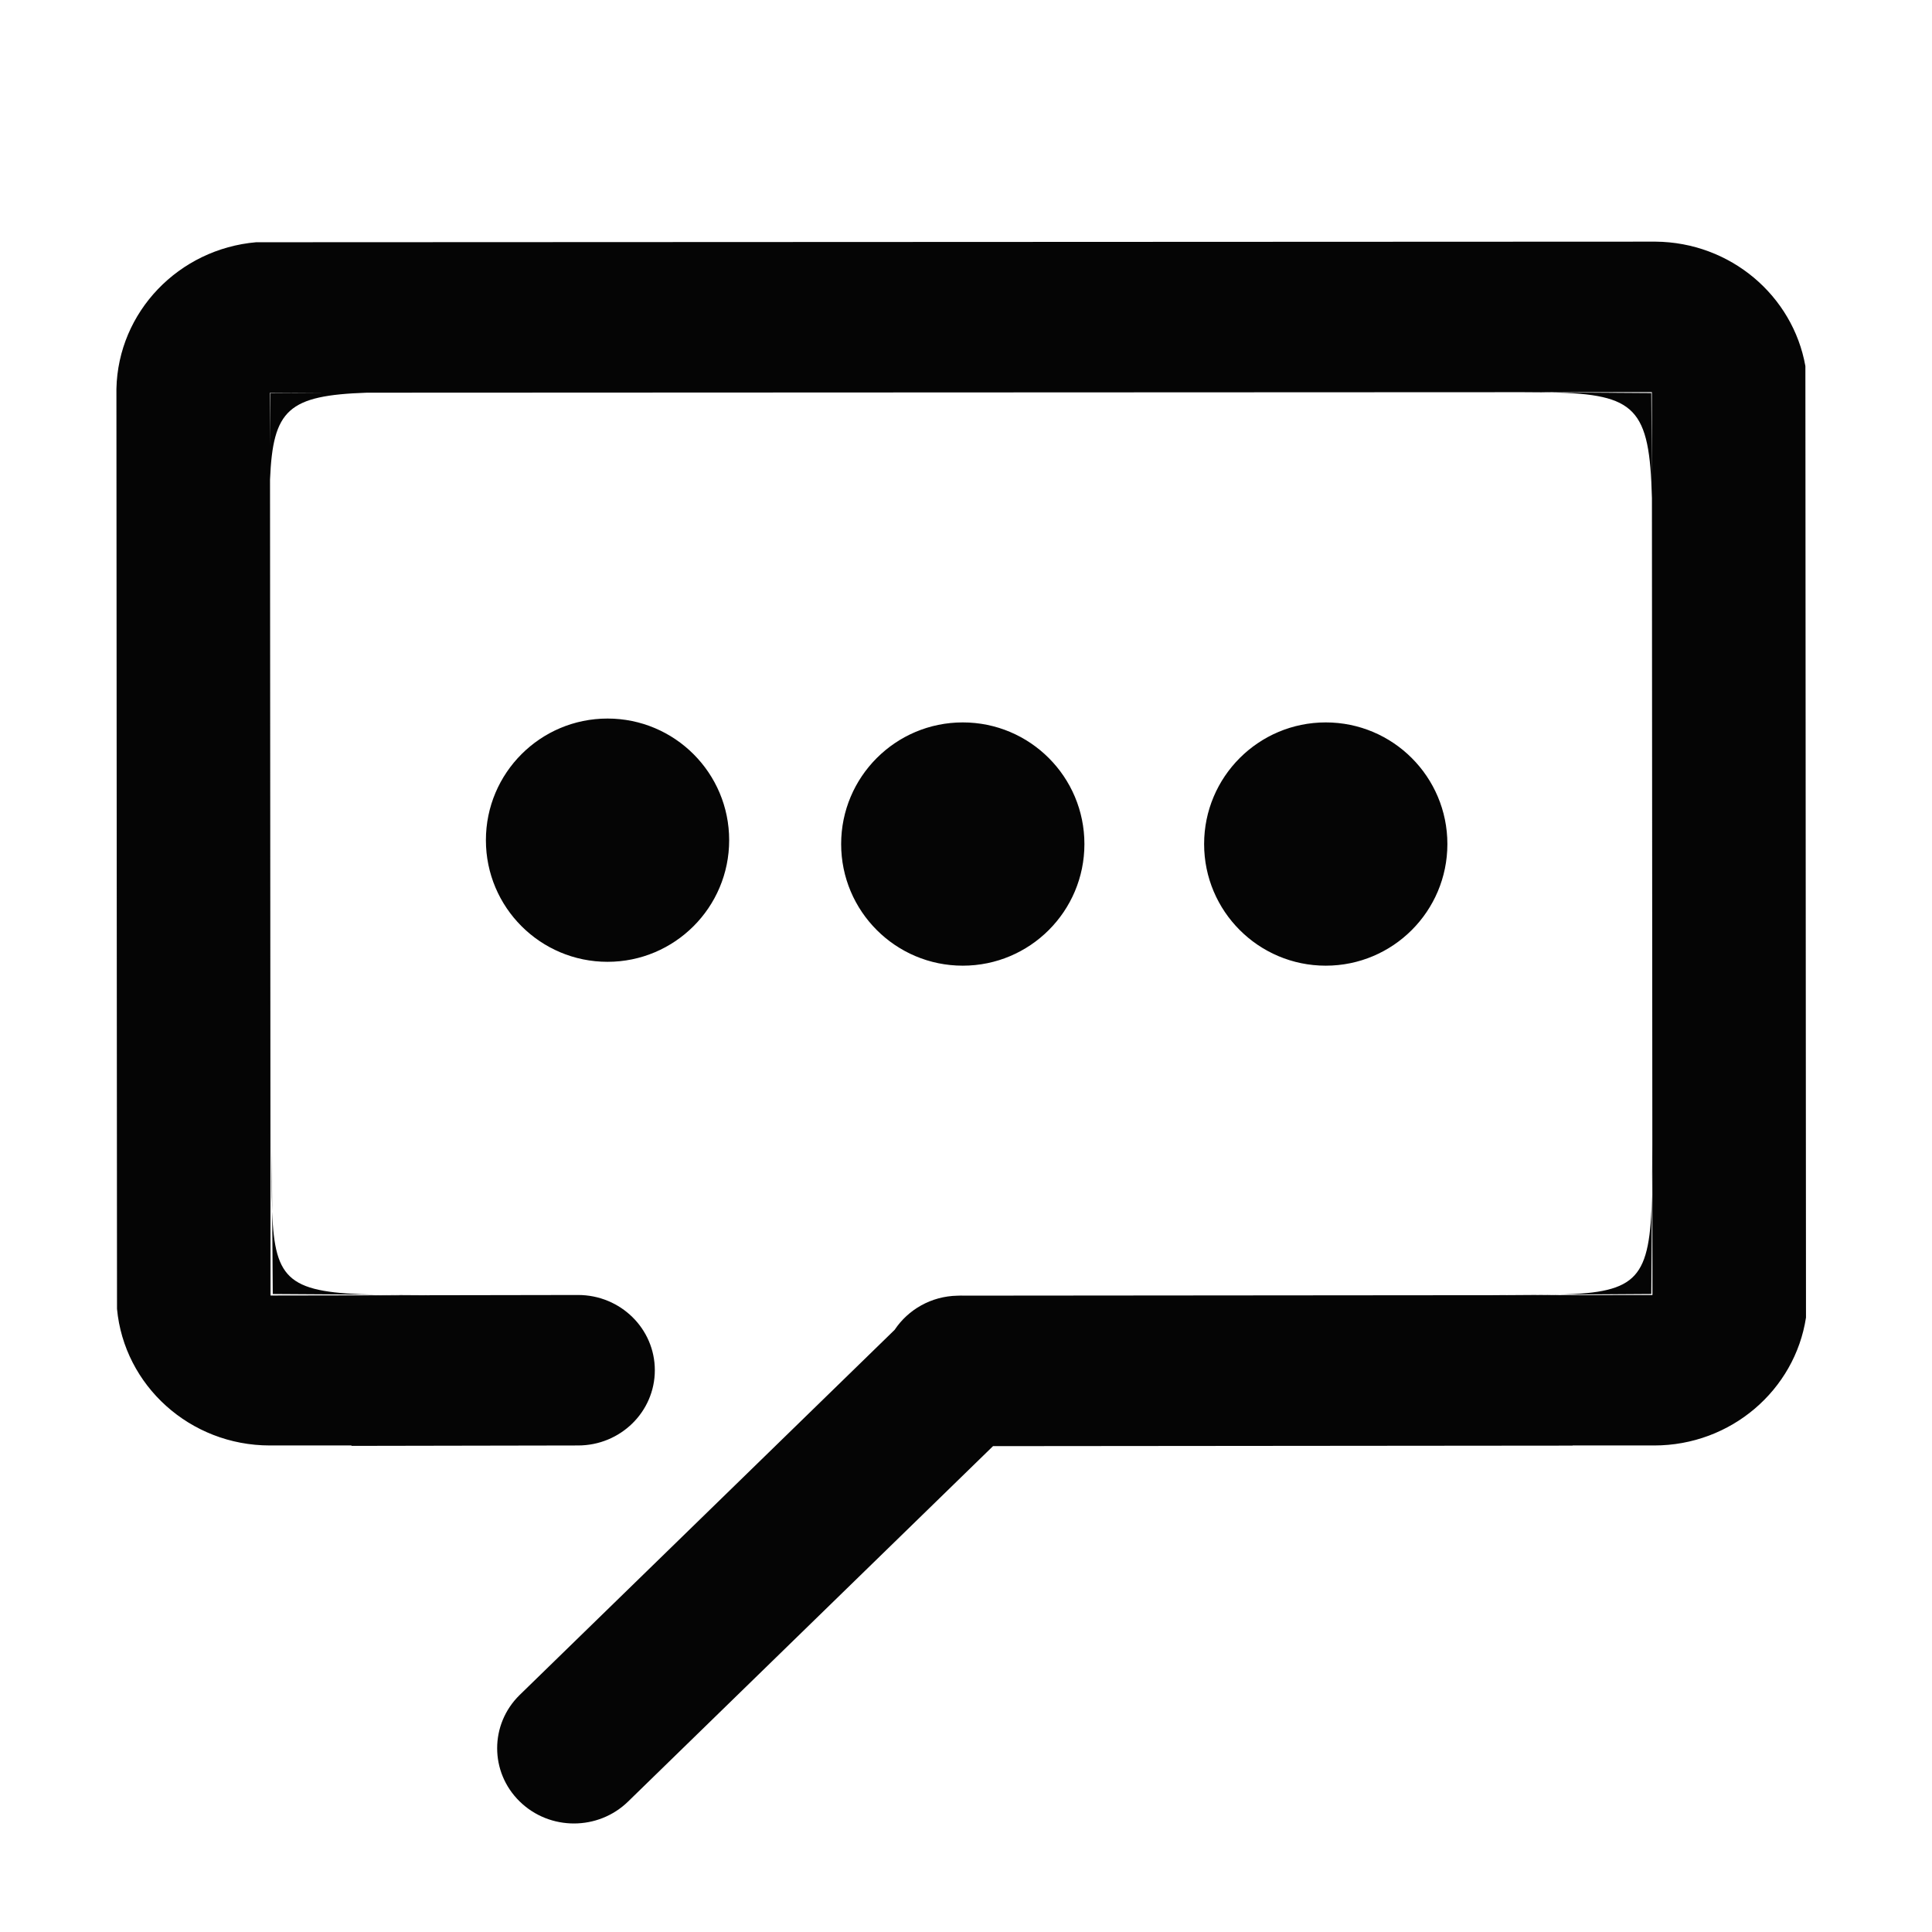
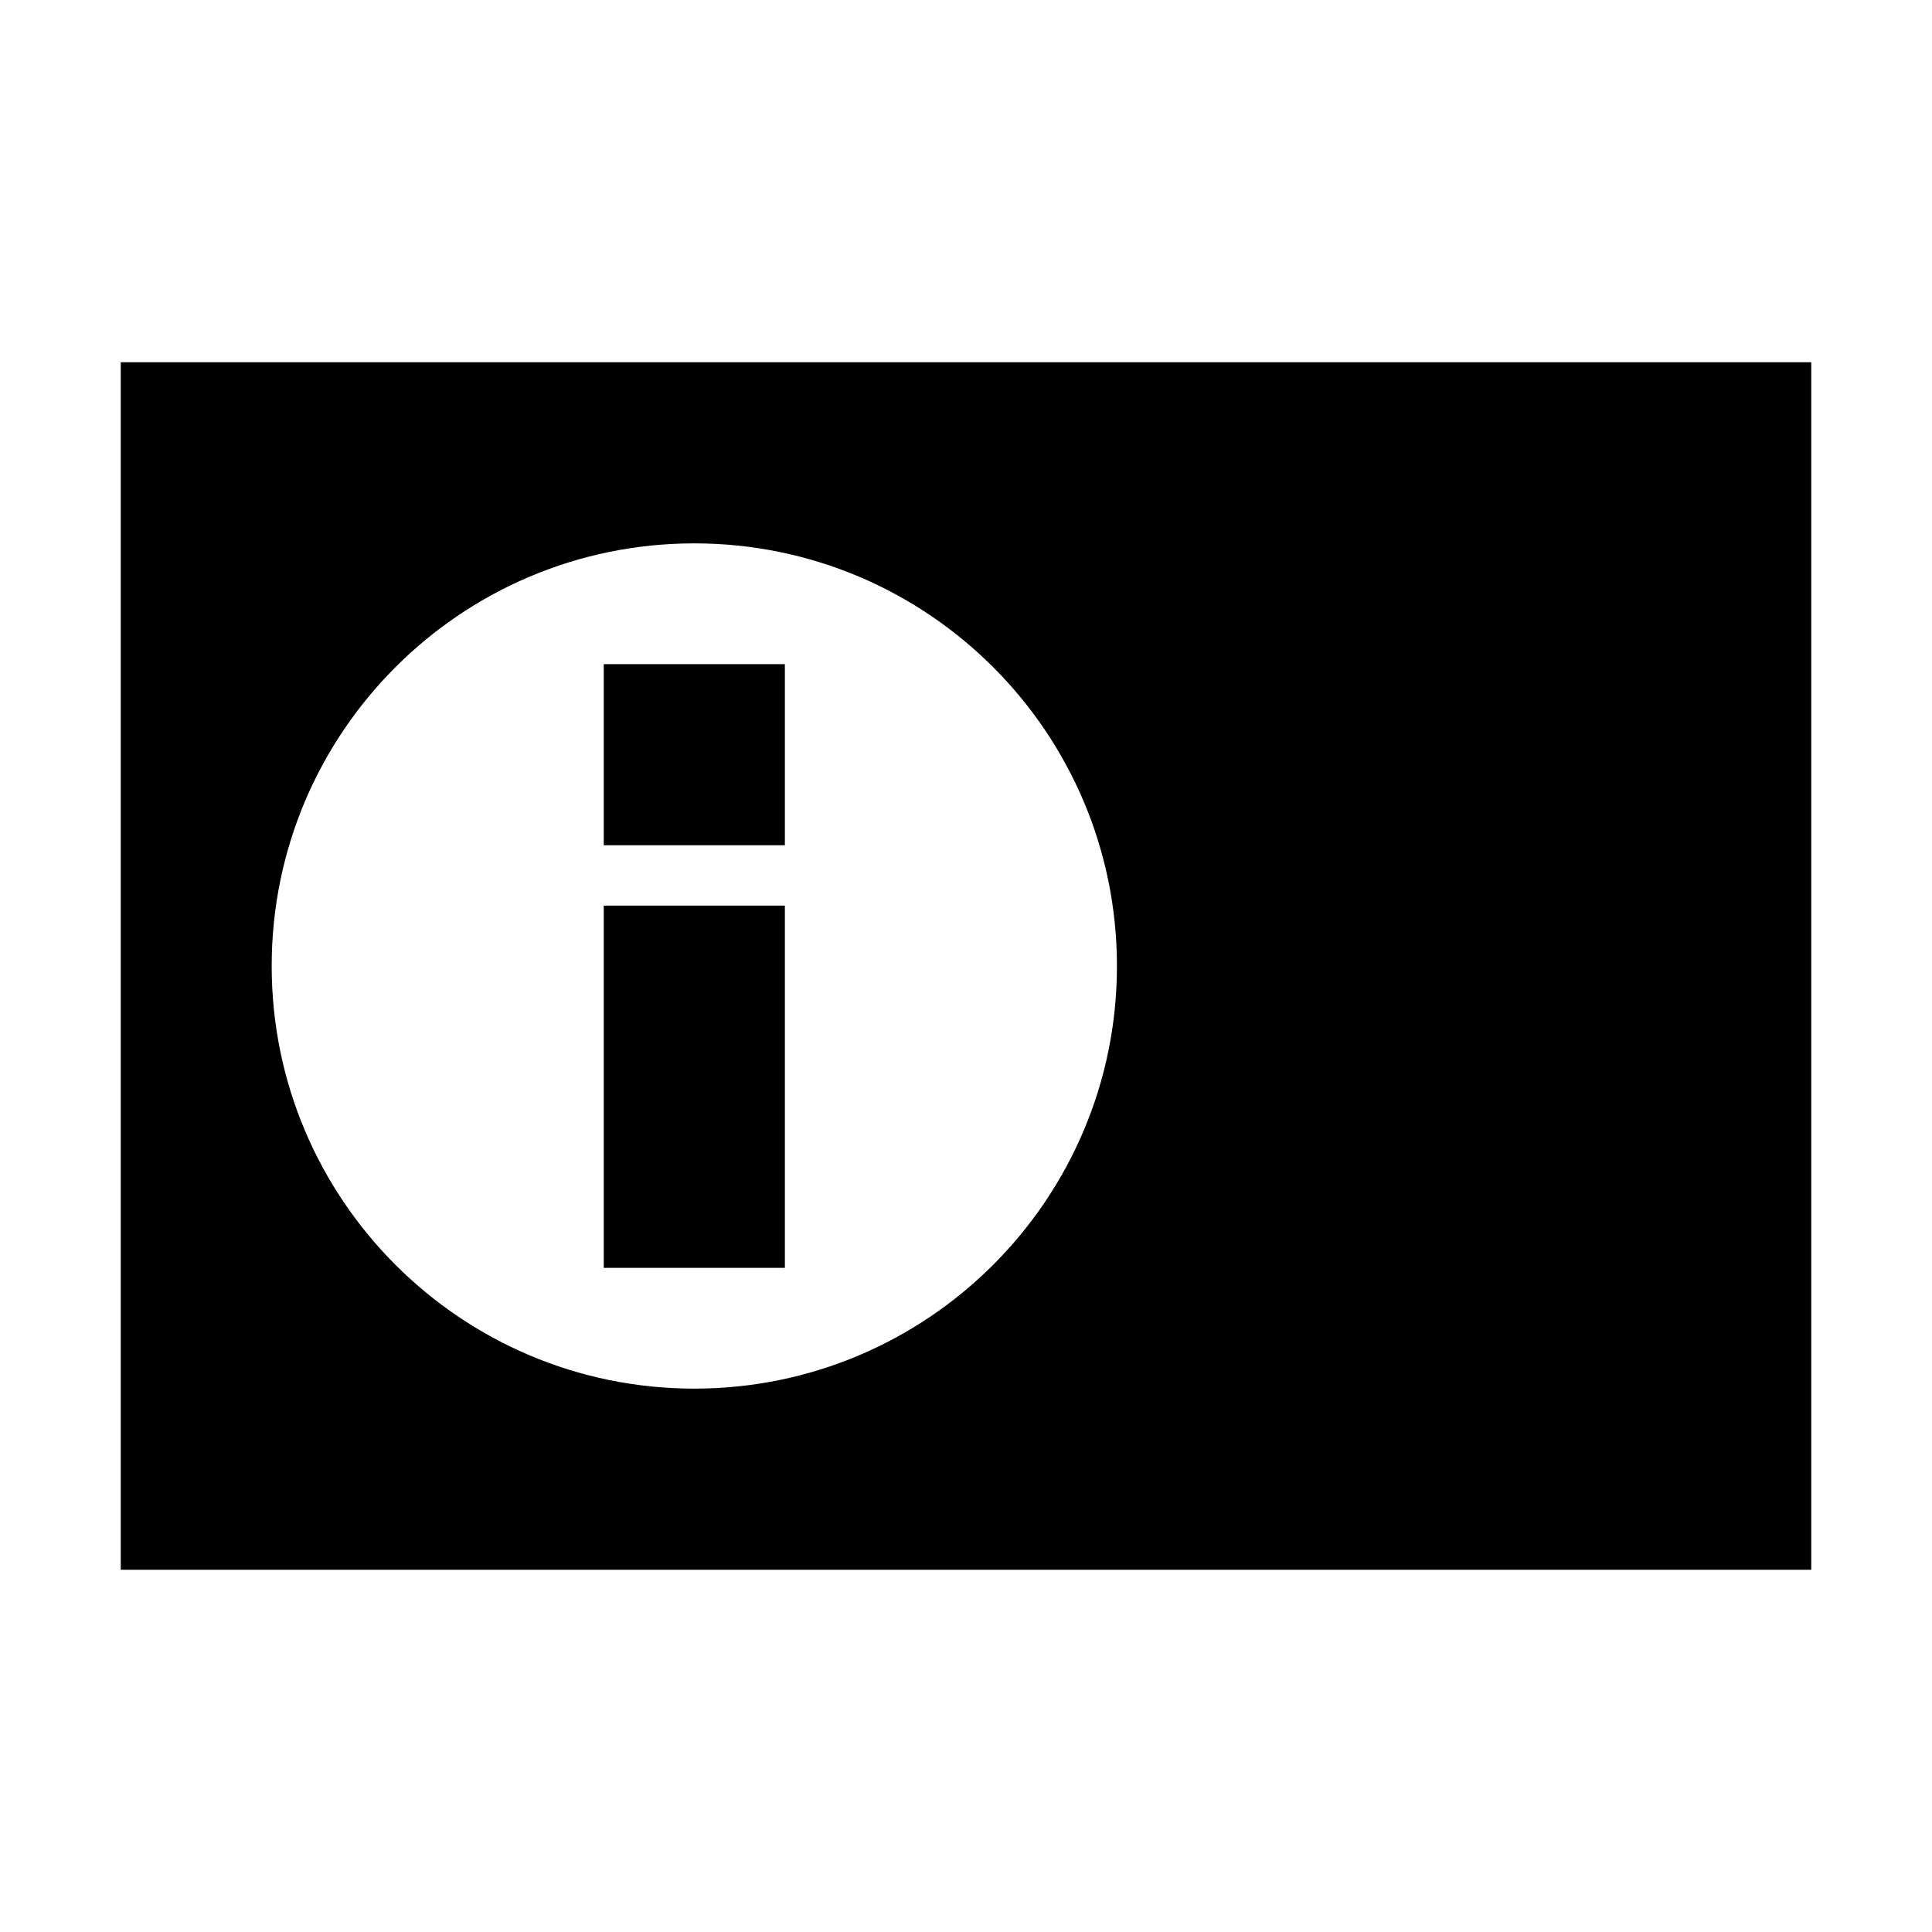
- <svg xmlns="http://www.w3.org/2000/svg" class="icon" style="width: 1em;height: 1em;vertical-align: middle;fill: currentColor;overflow: hidden;" viewBox="0 0 1024 1024" version="1.1" p-id="5029">
-   <path d="M322.005 380.846c-35.605 0-64.468 28.863-64.468 64.468s28.863 64.468 64.468 64.468 64.468-28.863 64.468-64.468S357.61 380.846 322.005 380.846zM956.892 194.038c-6.626-37.278-39.629-65.643-79.473-65.961l-741.684 0.319c-40.948 3.572-73.153 36.845-74.031 77.716l0.312 487.587c3.778 40.609 38.606 72.428 81.026 72.428l43.234 0 0 0.218 120.105-0.218c22.491 0 40.691-17.856 40.691-39.878 0-22.024-18.2-39.88-40.691-39.88l-162.988 0.278-0.275-432.457c1.556-37.186 9.631-44.609 51.381-46.062l612.694-0.263 15.441 0.104c-1.927-0.047-3.928-0.082-5.997-0.107l58.884-0.026 0.031 48.205-0.336-47.718-52.583-0.354c44.201 1.075 51.726 8.261 52.923 56.062l0.27 422.373-364.678 0.313c-1.236-0.046-2.473-0.04-3.708 0.024-13.929 0.272-26.137 7.407-33.261 18.096L275.423 898.384c-15.894 15.577-15.894 40.851 0 56.411 15.896 15.578 41.647 15.578 57.541 0l193.36-188.313 307.186-0.278 0-0.076 43.234 0c40.795 0 74.58-29.426 80.47-67.798L956.892 194.038zM143.299 208.324l-0.194 27.618-0.017-27.792 28.162-0.012L143.299 208.324zM574.762 447.361c0-35.605-28.863-64.468-64.468-64.468s-64.468 28.863-64.468 64.468 28.863 64.468 64.468 64.468S574.762 482.966 574.762 447.361zM875.586 633.061c0.173-7.665 0.186-16.425 0.186-26.45L875.586 633.061zM144.264 642.163l0.307 43.68 54.664 0.351C153.539 685.259 145.597 679.339 144.264 642.163zM199.236 686.193c7.95 0.163 17.032 0.176 27.432 0.176L199.236 686.193zM144.264 642.163l-0.25-35.552C144.014 620.859 143.92 632.551 144.264 642.163zM794.391 686.369c12.791 0 23.565 0.042 32.652-0.213L794.391 686.369zM875.586 633.061c-1.005 44.716-7.455 51.945-48.544 53.095l48.172-0.314L875.586 633.061zM767.143 447.361c0-35.605-28.863-64.468-64.468-64.468s-64.468 28.863-64.468 64.468 28.863 64.468 64.468 64.468S767.143 482.966 767.143 447.361z" fill="#050505" p-id="5030" />
+ <svg xmlns="http://www.w3.org/2000/svg" class="icon" style="width: 1em;height: 1em;vertical-align: middle;fill: currentColor;overflow: hidden;" viewBox="0 0 1024 1024" version="1.1" p-id="27609">
+   <path d="M960 192v640h-896v-640zM368 288c-123.714 0-224 100.286-224 224s100.286 224 224 224 224-100.286 224-224-100.286-224-224-224z m48 192v192H320v-192z m0-128V448H320V352z" p-id="27610" />
</svg>
